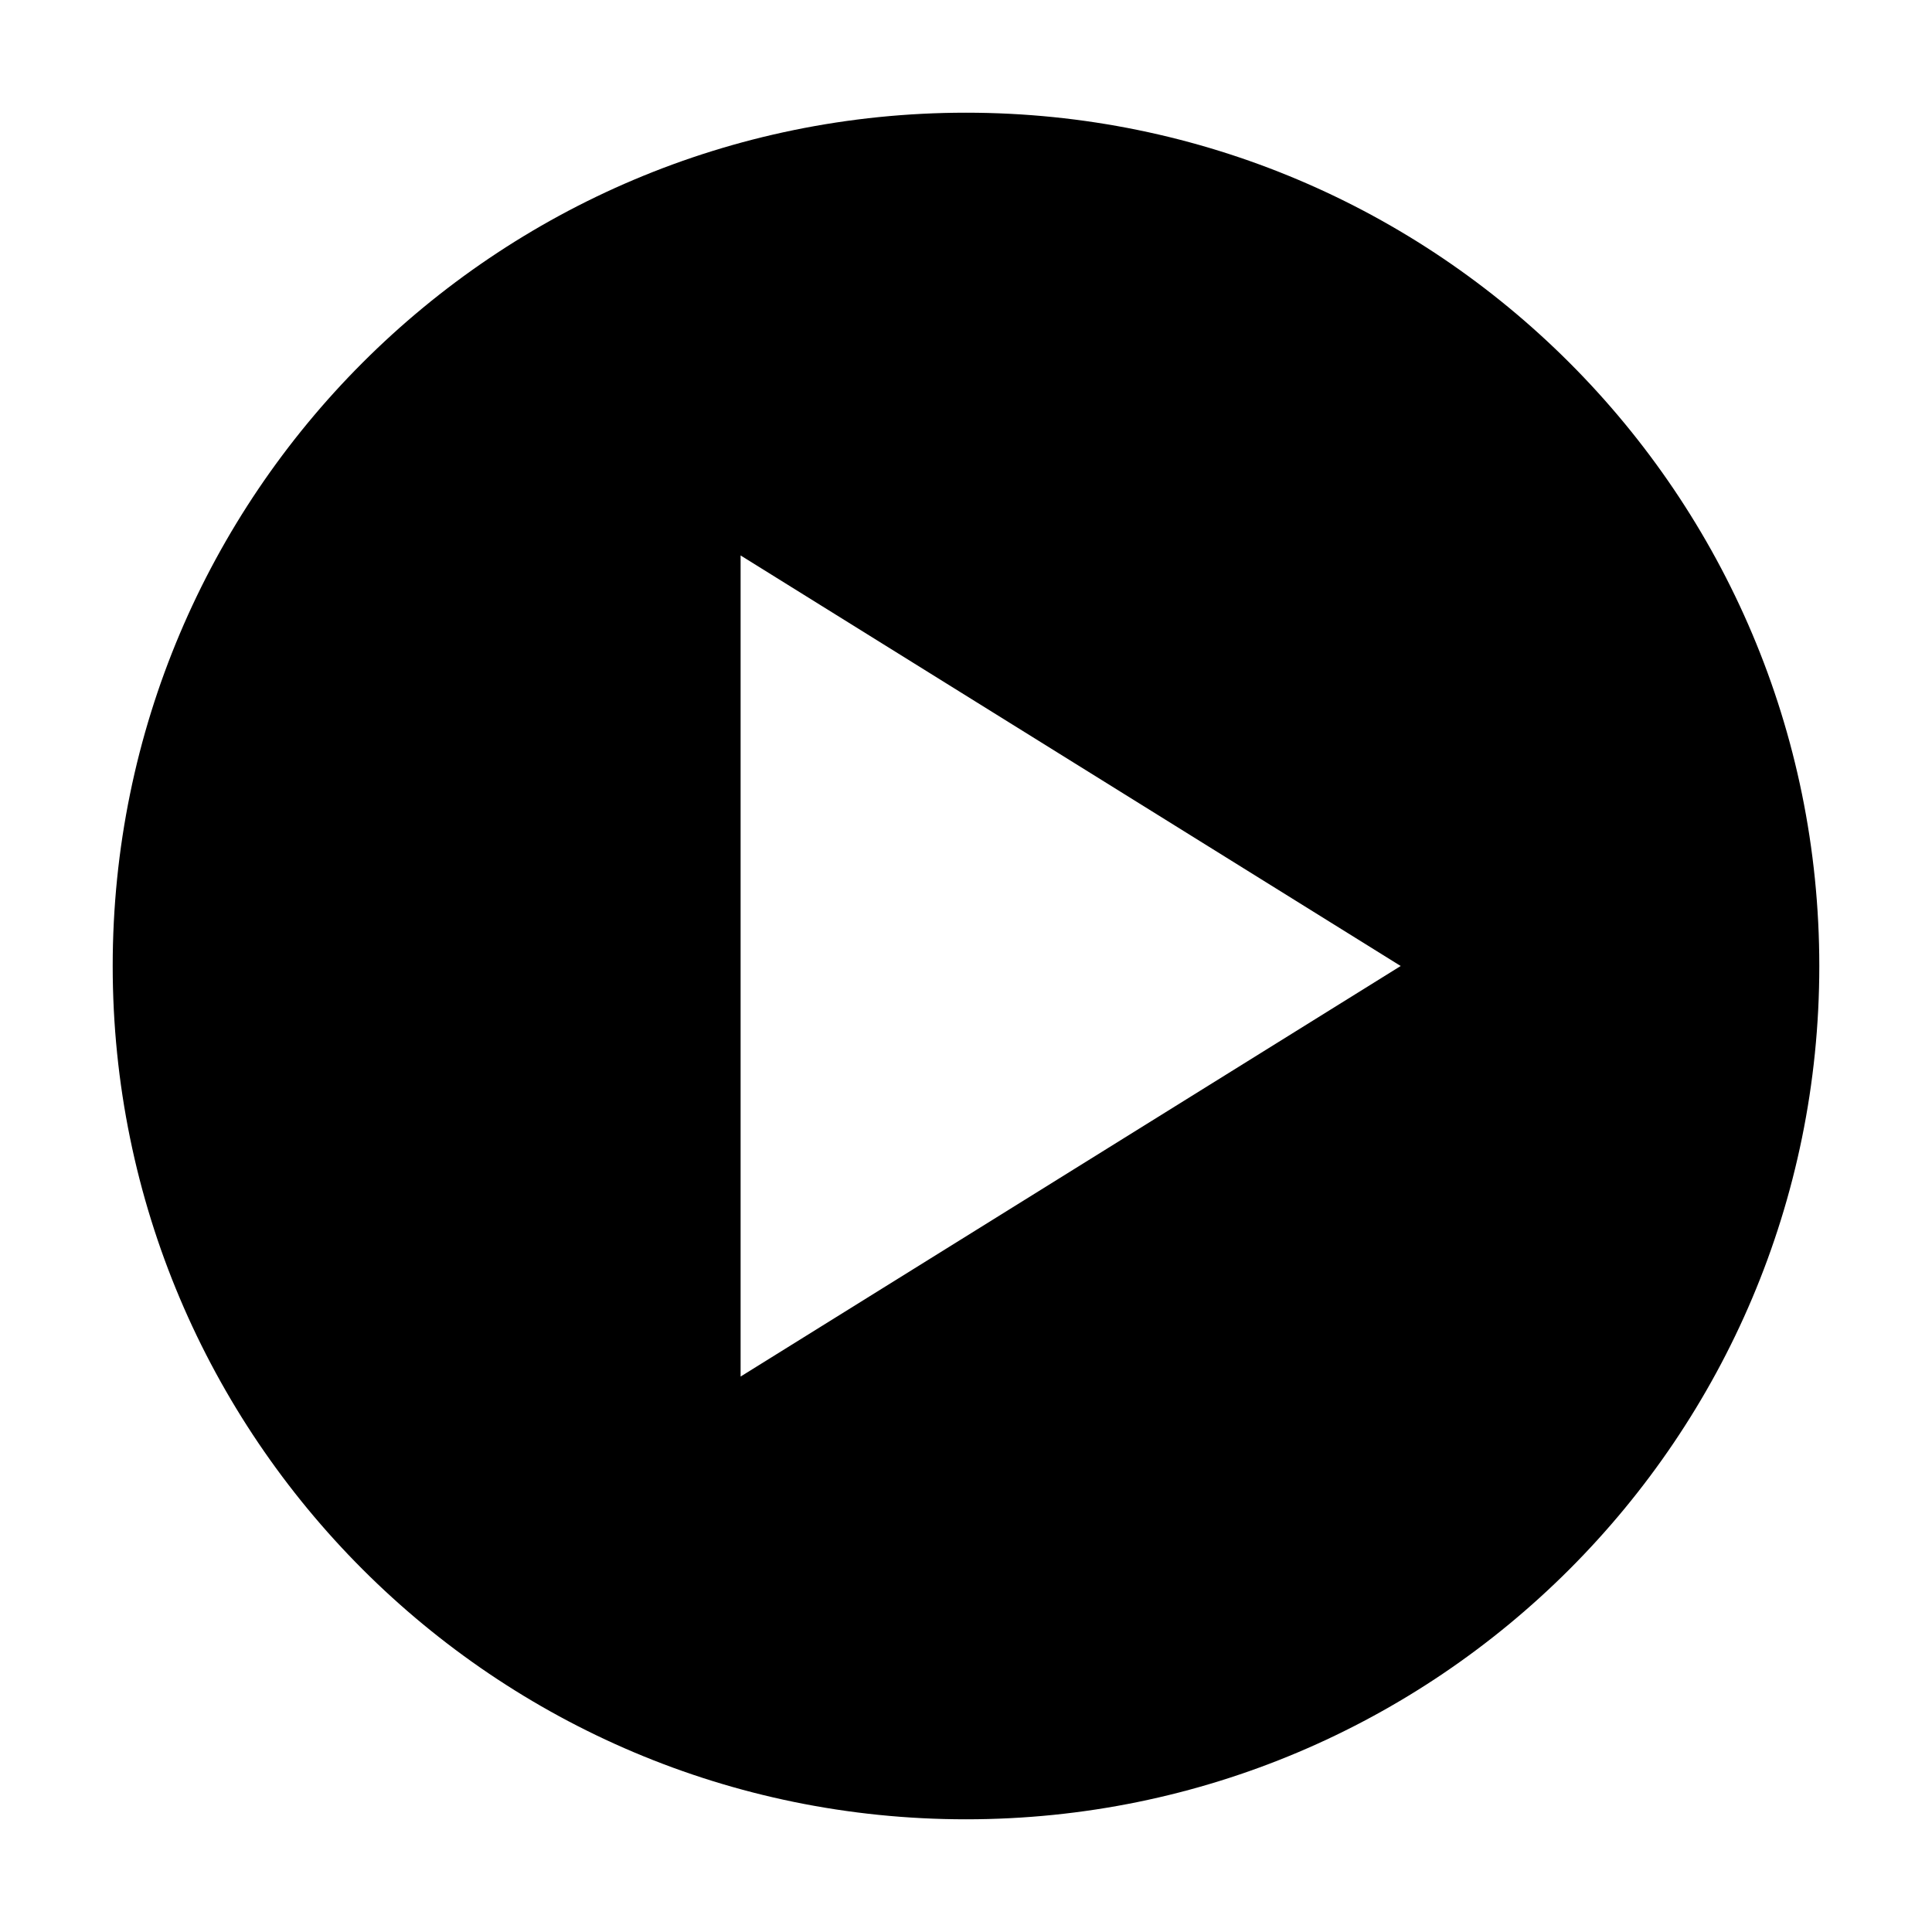
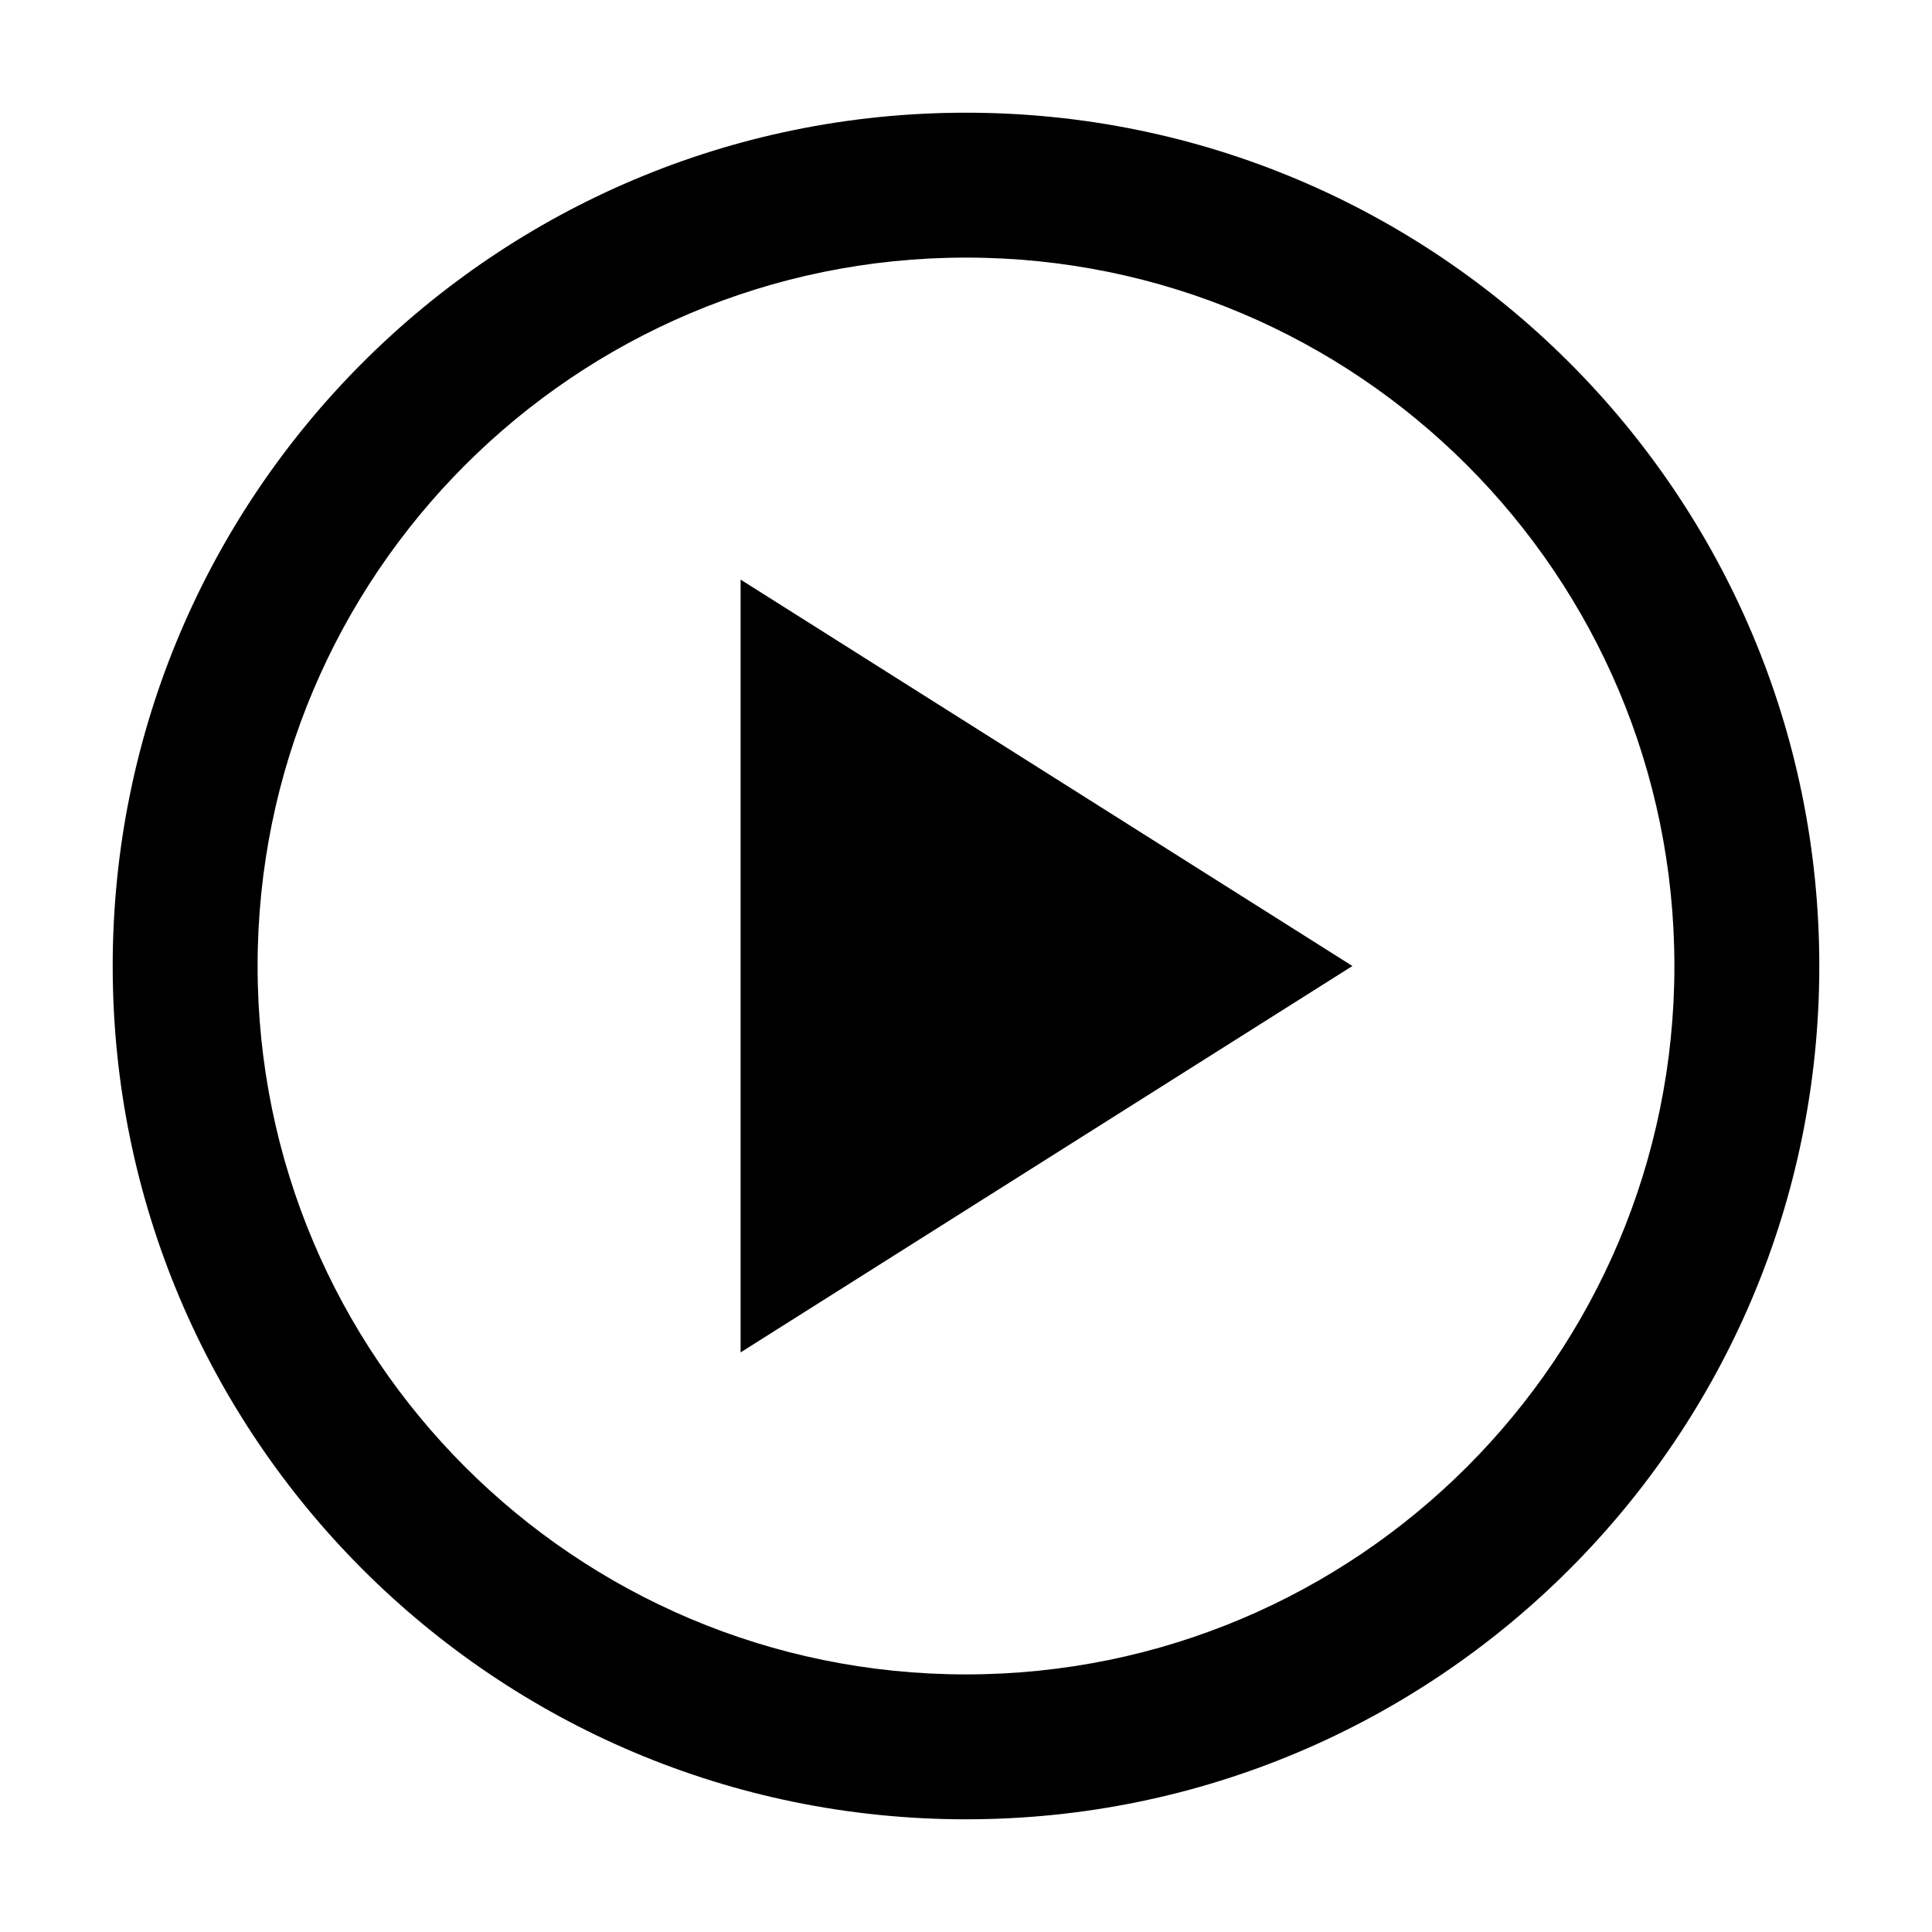
<svg xmlns="http://www.w3.org/2000/svg" width="24" height="24" viewBox="0 0 24 24">
-   <path fill="#000000" fill-rule="evenodd" d="M12 1.4a10.6 10.6 0 1 0 0 21.2 10.6 10.6 0 0 0 0-21.2zm-2.8 5.5L17.4 12l-8.2 5.1z" />
+   <path fill="#000000" fill-rule="evenodd" d="M12 1.4a10.6 10.6 0 1 0 0 21.2 10.6 10.6 0 0 0 0-21.2zm0 1.8a8.8 8.8 0 1 1 0 17.6 8.8 8.8 0 0 1 0-17.6z" />
+   <path fill="#000000" d="M9.2 7.2L16.8 12l-7.6 4.8z" />
</svg>
